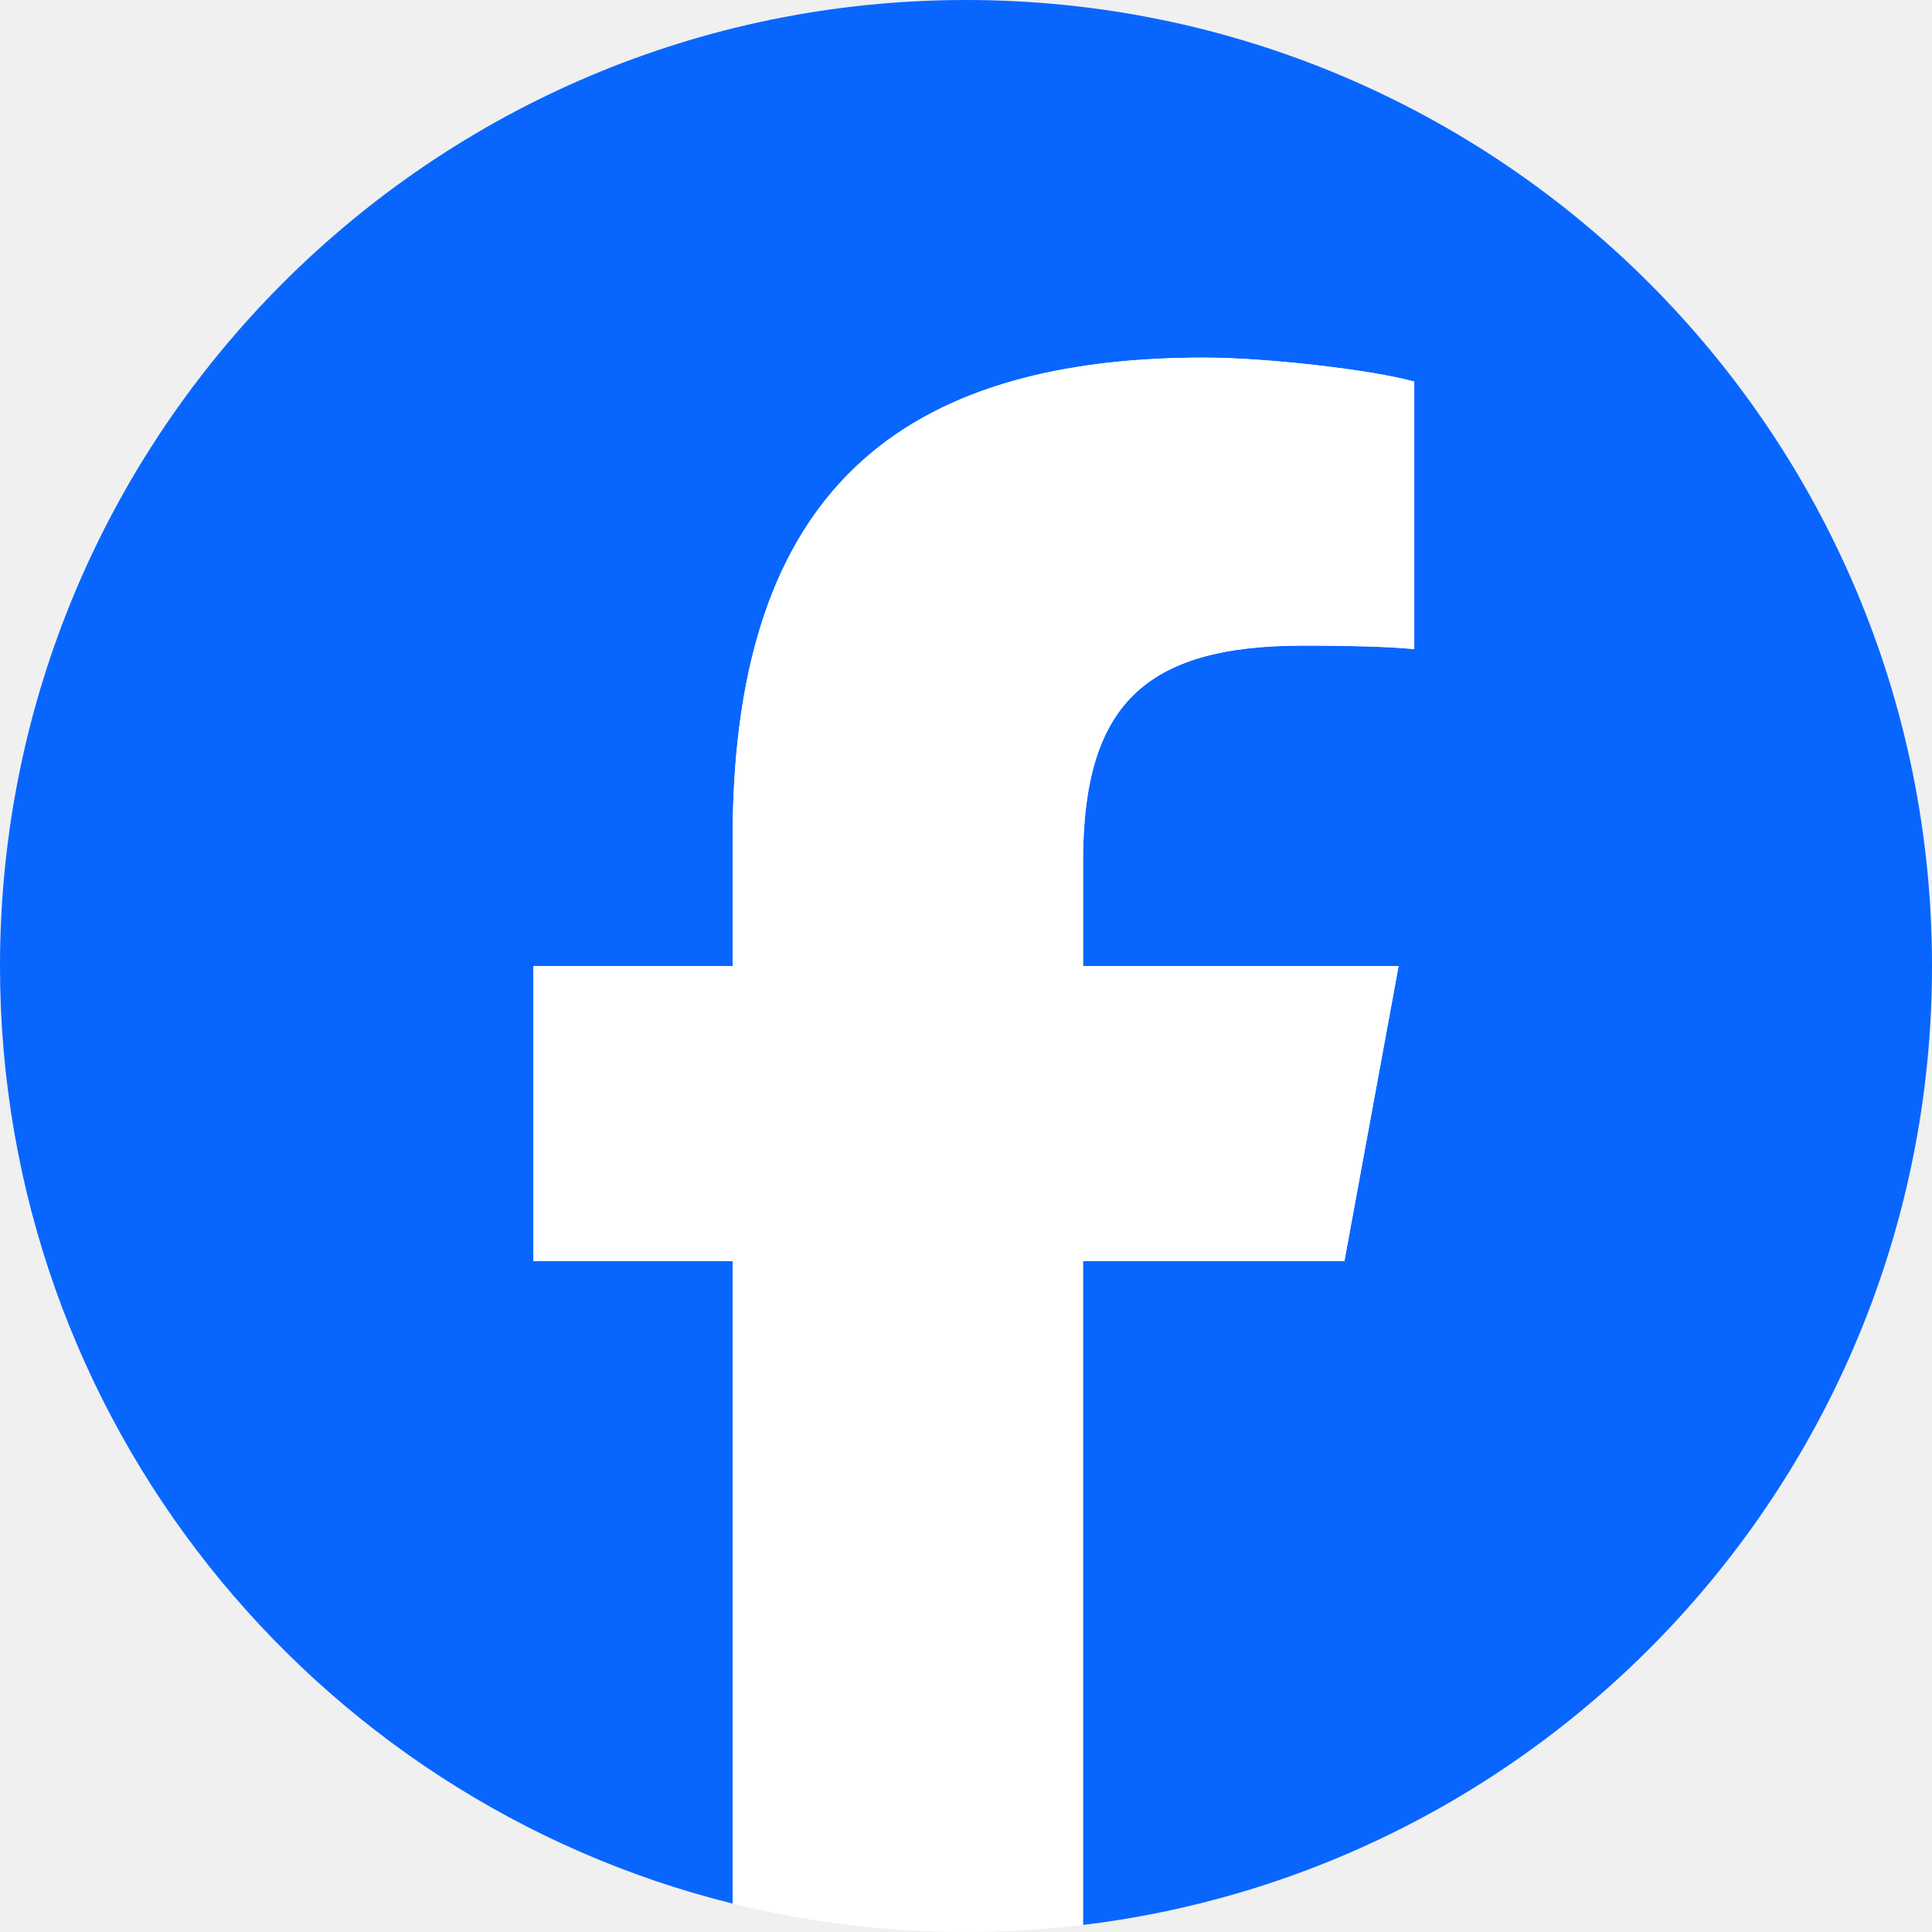
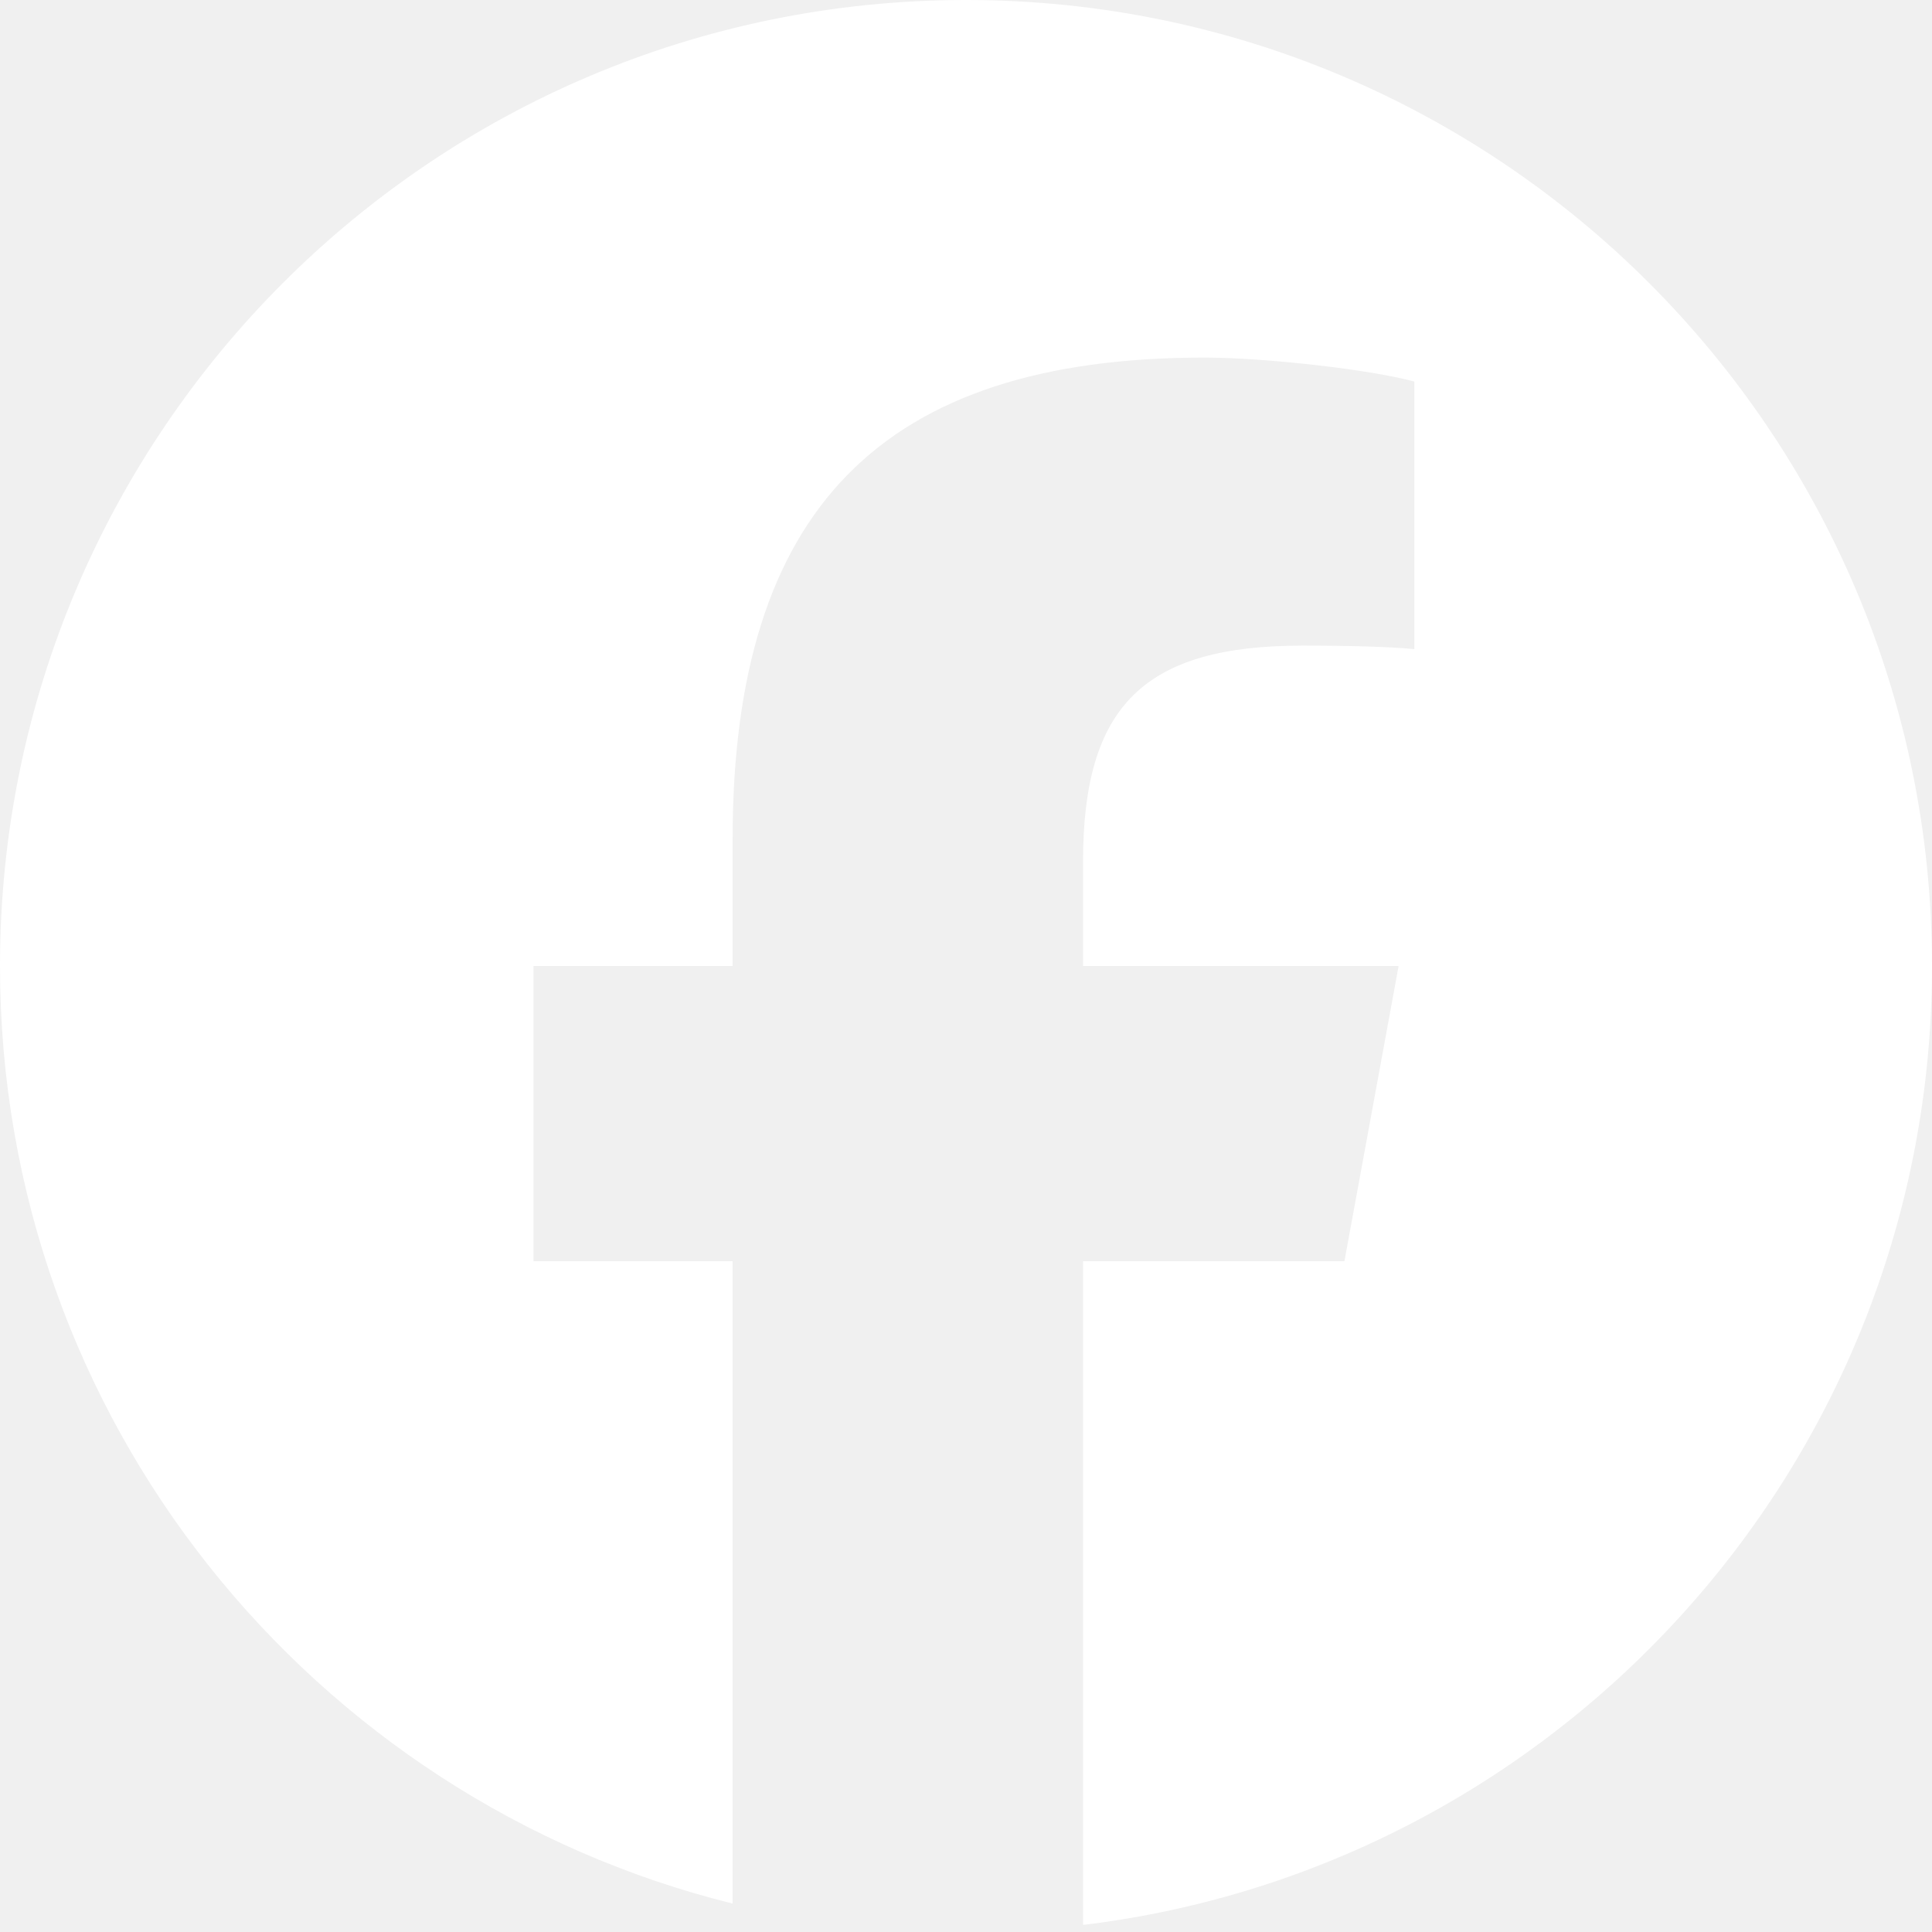
<svg xmlns="http://www.w3.org/2000/svg" width="24" height="24" viewBox="0 0 24 24" fill="none">
-   <g clip-path="url(#clip0_1_41340)">
-     <path d="M24 12C24 5.373 18.627 0 12 0C5.373 0 0 5.373 0 12C0 17.628 3.875 22.35 9.101 23.647V15.667H6.627V12H9.101V10.42C9.101 6.336 10.95 4.442 14.96 4.442C15.72 4.442 17.032 4.592 17.569 4.74V8.064C17.285 8.035 16.793 8.02 16.182 8.02C14.215 8.02 13.454 8.765 13.454 10.703V12H17.374L16.701 15.667H13.454V23.912C19.396 23.195 24 18.135 24 12H24Z" fill="#0866FF" />
-     <path d="M16.7 15.667L17.374 12H13.454V10.703C13.454 8.765 14.214 8.02 16.182 8.02C16.793 8.02 17.285 8.035 17.568 8.064V4.74C17.031 4.591 15.72 4.442 14.959 4.442C10.949 4.442 9.101 6.335 9.101 10.42V12H6.626V15.667H9.101V23.647C10.029 23.877 11 24 11.999 24C12.492 24 12.977 23.97 13.453 23.912V15.667H16.7H16.7Z" fill="white" />
+   <g clip-path="url(#clip0_1_11229)">
+     <path d="M12 0C5.373 0 0 5.373 0 12C0 17.628 3.875 22.35 9.101 23.647V15.667H6.627V12H9.101V10.42C9.101 6.336 10.95 4.442 14.96 4.442C15.72 4.442 17.032 4.592 17.569 4.74V8.064C17.285 8.035 16.793 8.02 16.182 8.02C14.215 8.02 13.454 8.765 13.454 10.703V12H17.374L16.701 15.667H13.454V23.912C19.396 23.195 24 18.135 24 12C24 5.373 18.627 0 12 0Z" fill="white" />
  </g>
  <defs>
-     <clipPath id="clip0_1_41340">
+     <clipPath id="clip0_1_11229">
      <rect width="24" height="24" fill="white" />
    </clipPath>
  </defs>
</svg>
